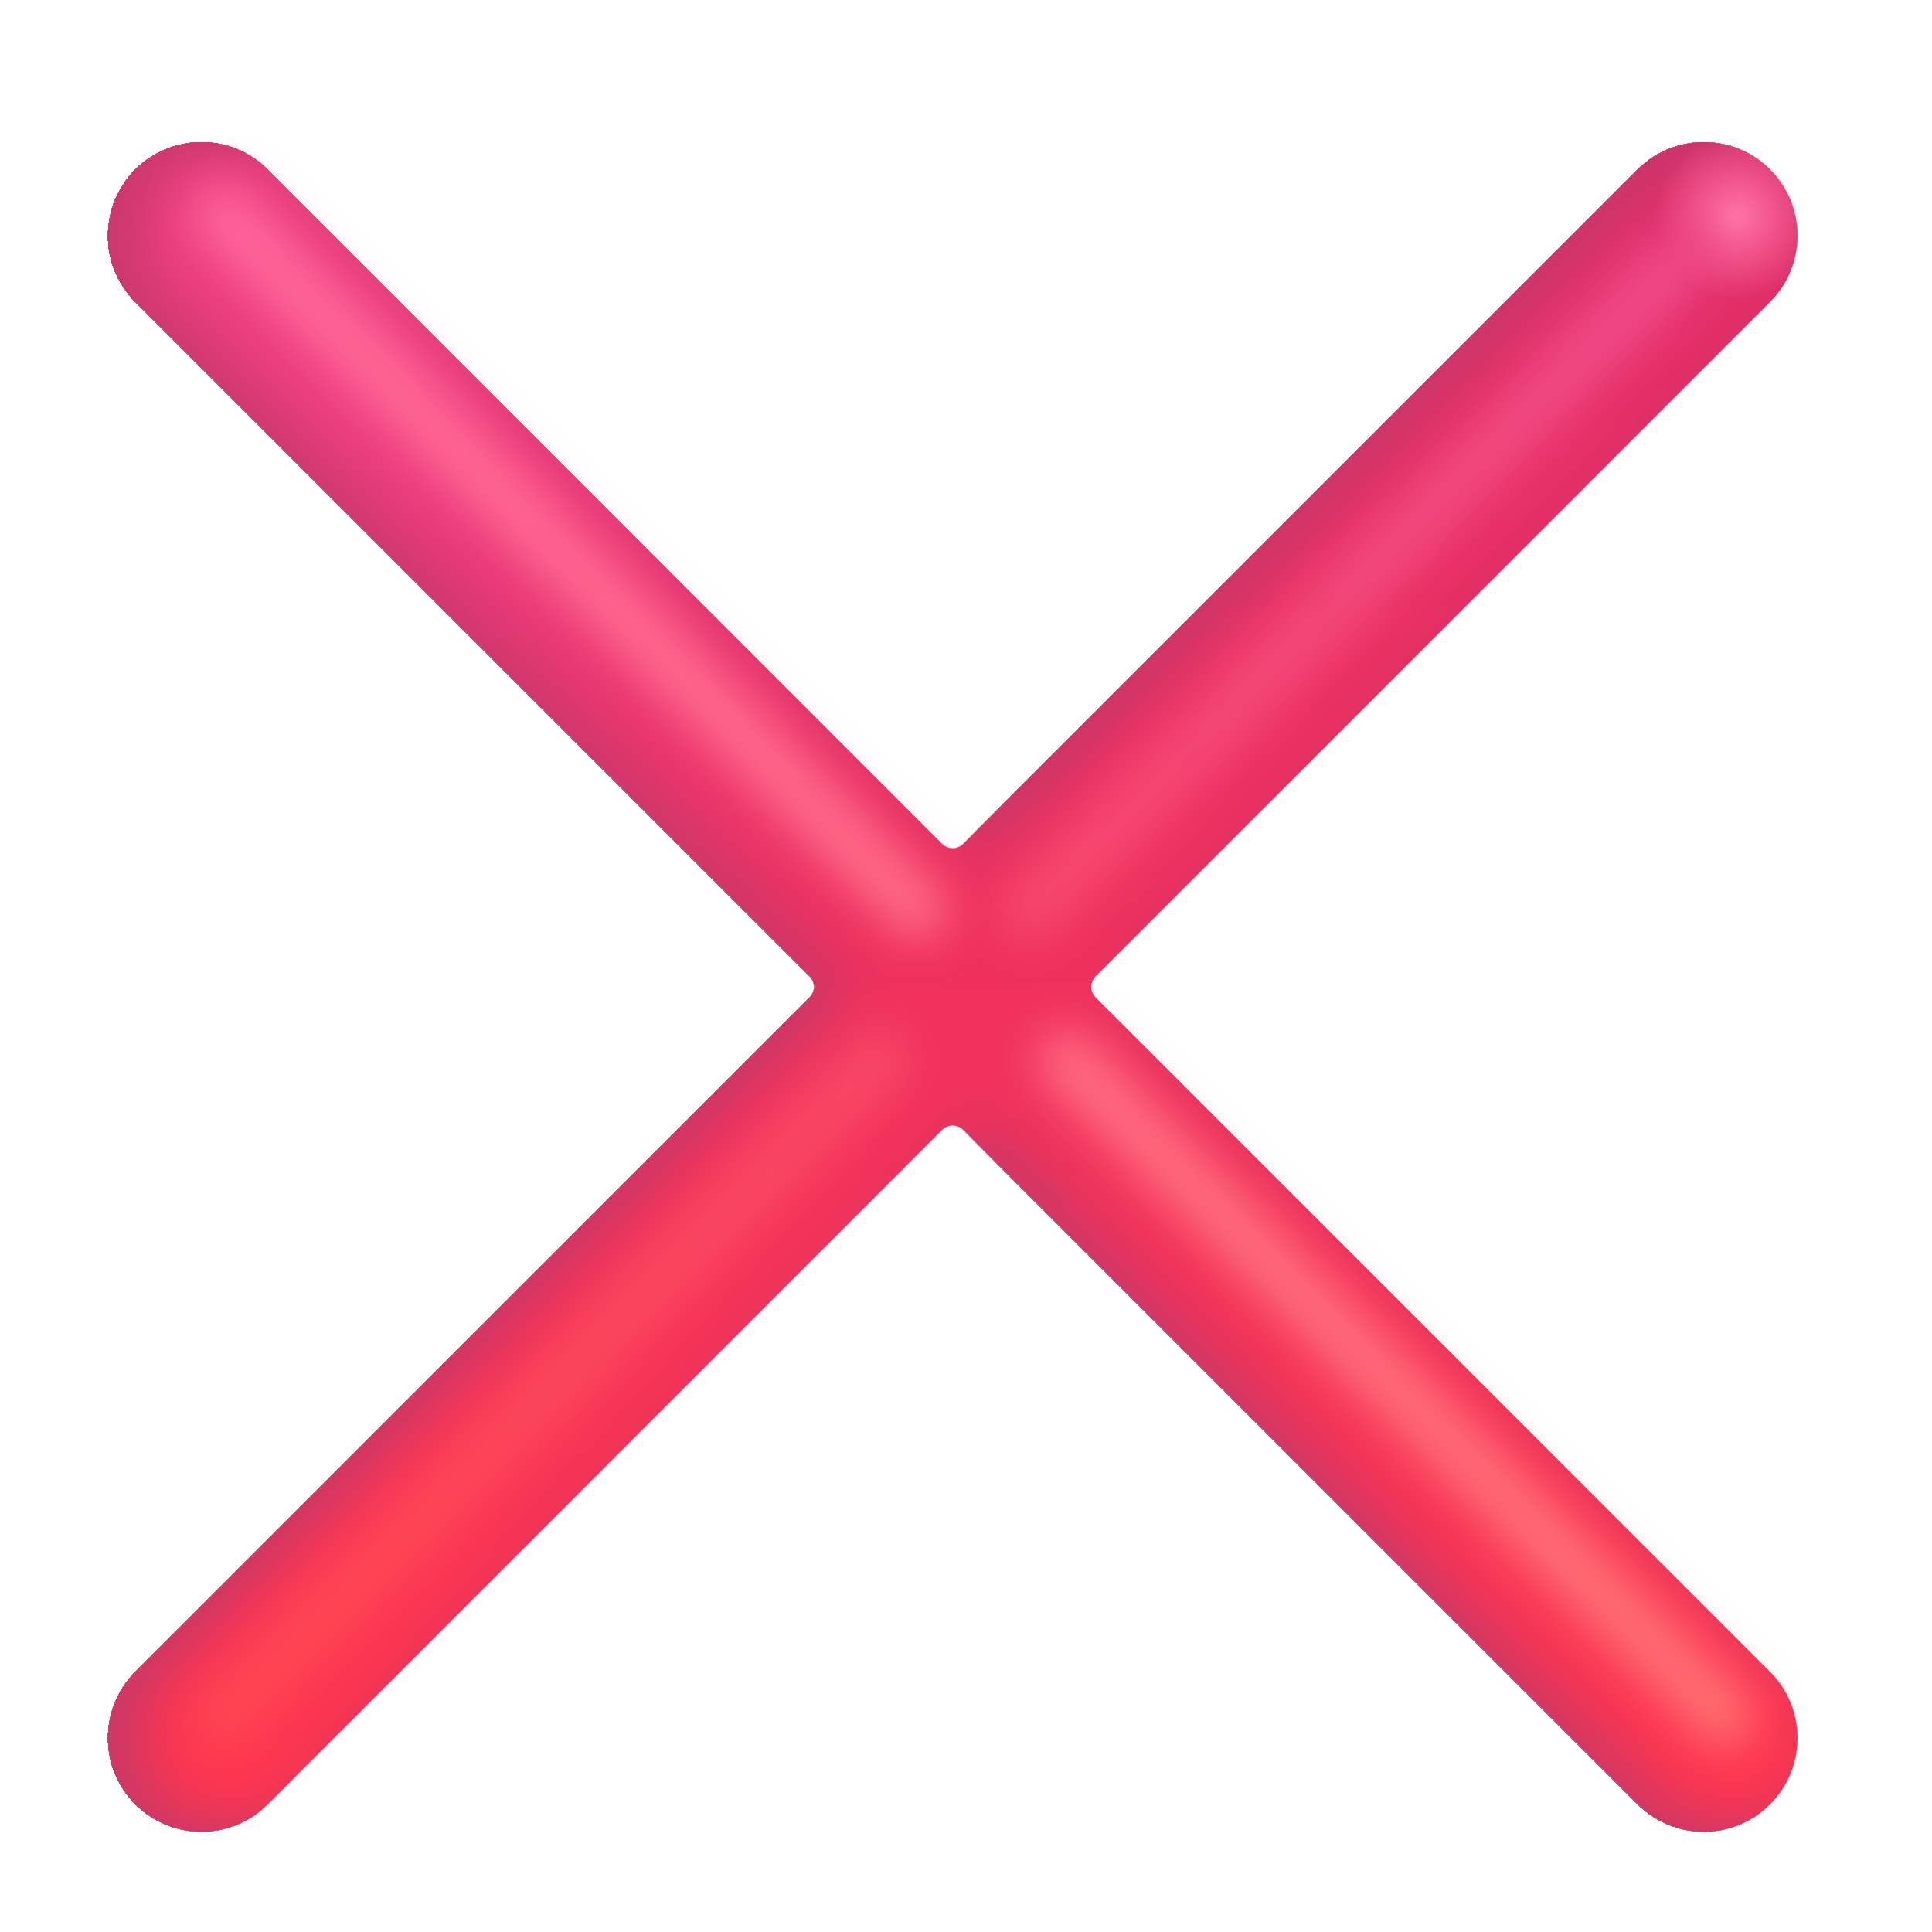
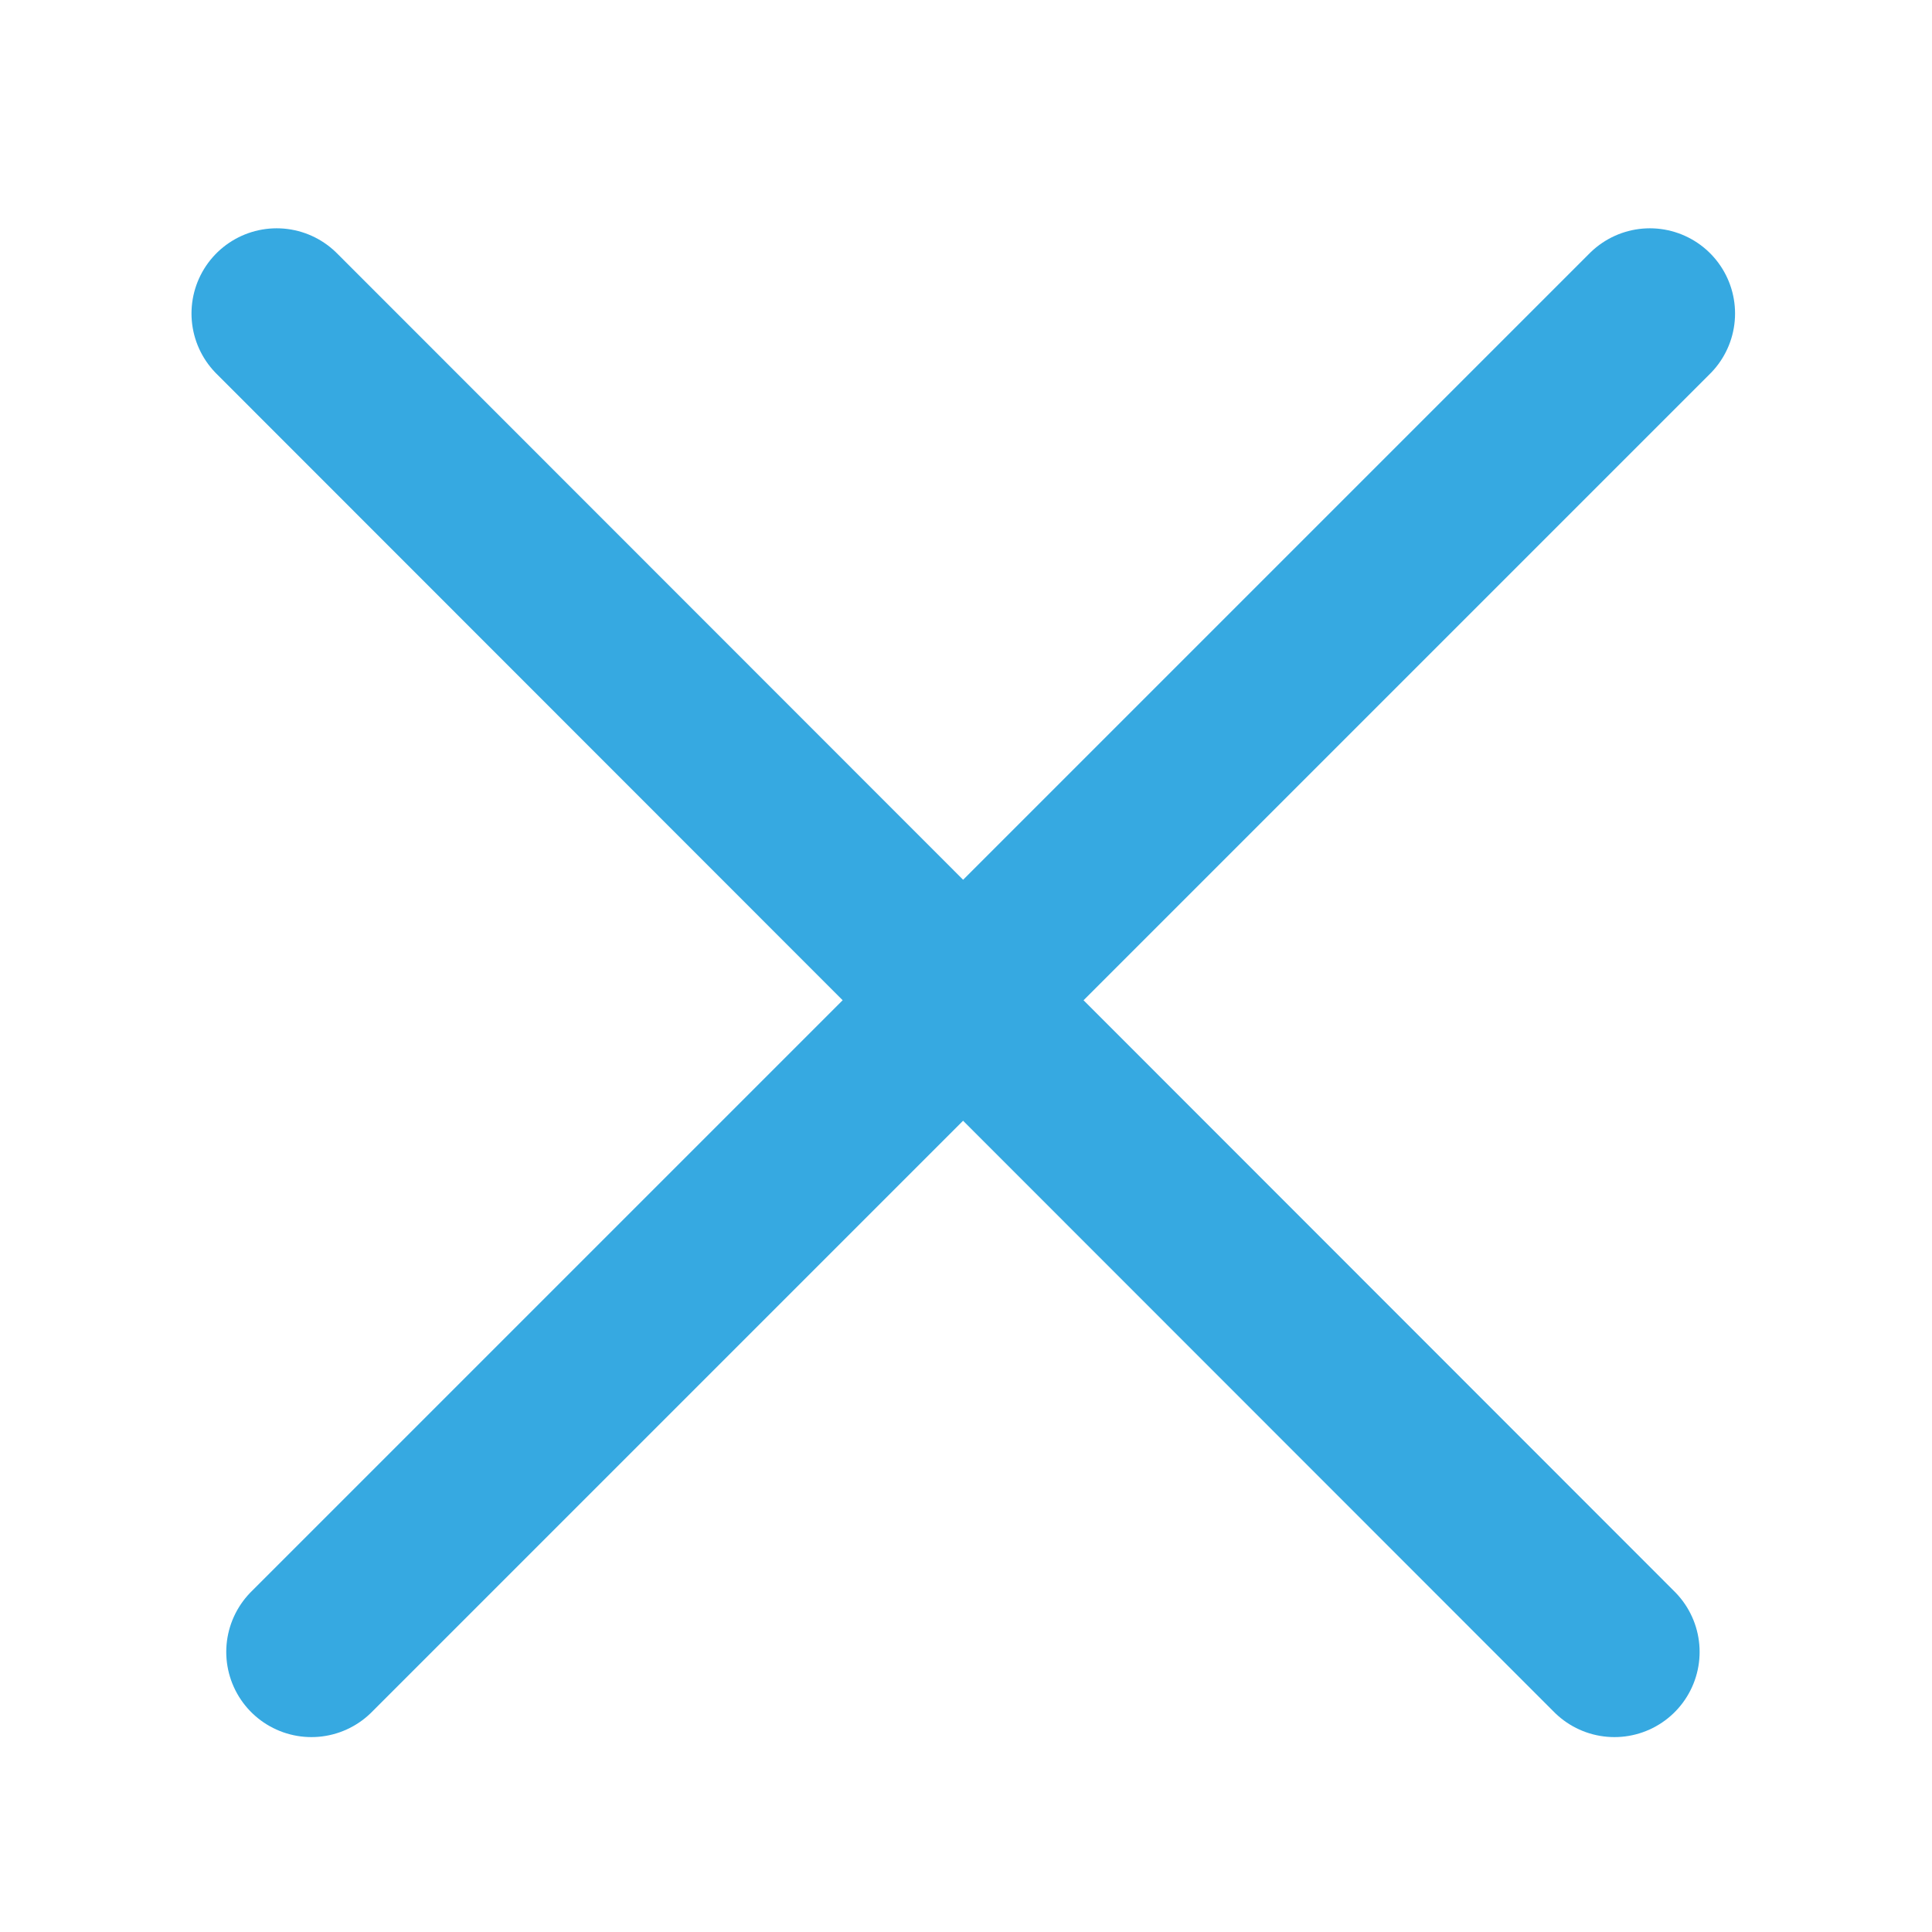
- <svg xmlns="http://www.w3.org/2000/svg" fill="none" viewBox="0 0 32 32">
-   <g filter="url(#a)">
-     <path fill="url(#b)" d="M4.435 2.809c-.605-.605-1.587-.605-2.192 0s-.605 1.587 0 2.192L13.411 16.169c.098.098.098.256 0 .353L2.243 27.692c-.605.605-.605 1.587 0 2.192.605.605 1.587.605 2.192 0L15.603 18.715c.098-.098.256-.098.354 0l11.169 11.169c.605.605 1.587.605 2.192 0 .605-.605.605-1.587 0-2.192L18.149 16.523c-.098-.098-.098-.256 0-.353L29.318 5.001c.605-.605.605-1.587 0-2.192s-1.587-.605-2.192 0L15.957 13.977c-.098.098-.256.098-.354 0L4.435 2.809Z" />
-     <path fill="url(#c)" d="M4.435 2.809c-.605-.605-1.587-.605-2.192 0s-.605 1.587 0 2.192L13.411 16.169c.098.098.098.256 0 .353L2.243 27.692c-.605.605-.605 1.587 0 2.192.605.605 1.587.605 2.192 0L15.603 18.715c.098-.098.256-.098.354 0l11.169 11.169c.605.605 1.587.605 2.192 0 .605-.605.605-1.587 0-2.192L18.149 16.523c-.098-.098-.098-.256 0-.353L29.318 5.001c.605-.605.605-1.587 0-2.192s-1.587-.605-2.192 0L15.957 13.977c-.098.098-.256.098-.354 0L4.435 2.809Z" />
-   </g>
-   <path fill="url(#d)" d="M4.435 2.809c-.605-.605-1.587-.605-2.192 0s-.605 1.587 0 2.192L13.411 16.169c.098.098.098.256 0 .353L2.243 27.692c-.605.605-.605 1.587 0 2.192.605.605 1.587.605 2.192 0L15.603 18.715c.098-.098.256-.098.354 0l11.169 11.169c.605.605 1.587.605 2.192 0 .605-.605.605-1.587 0-2.192L18.149 16.523c-.098-.098-.098-.256 0-.353L29.318 5.001c.605-.605.605-1.587 0-2.192s-1.587-.605-2.192 0L15.957 13.977c-.098.098-.256.098-.354 0L4.435 2.809Z" />
-   <g filter="url(#e)">
-     <path stroke="url(#f)" stroke-linecap="round" d="M3.685 3.558 15.2 15.074m13.367 13.367L17.681 17.555" />
-   </g>
-   <g filter="url(#g)">
-     <path stroke="url(#h)" stroke-linecap="round" d="m27.832 4.289-10.78 10.785M3.685 28.442 14.571 17.555" />
-   </g>
+ <svg xmlns="http://www.w3.org/2000/svg" id="uuid-e333b64d-f7cd-42b7-803f-aef54e0fea84" data-name="Ebene 1" viewBox="0 0 28.35 28.35">
  <defs>
-     <linearGradient id="b" x1="15.78" x2="15.78" y1="2.355" y2="30.338" gradientUnits="userSpaceOnUse">
-       <stop stop-color="#E02C6B" />
-       <stop offset="1" stop-color="#FF354E" />
-     </linearGradient>
-     <linearGradient id="c" x1="6.29" x2="14.721" y1="6.699" y2="15.172" gradientUnits="userSpaceOnUse">
-       <stop stop-color="#EE3D81" />
-       <stop offset="1" stop-color="#EE3D81" stop-opacity="0" />
-     </linearGradient>
-     <linearGradient id="f" x1="3.314" x2="28.986" y1="3.885" y2="29.499" gradientUnits="userSpaceOnUse">
-       <stop stop-color="#FF679B" />
-       <stop offset="1" stop-color="#FF7171" />
-     </linearGradient>
-     <linearGradient id="h" x1="28.939" x2="6.319" y1="3.885" y2="26.505" gradientUnits="userSpaceOnUse">
-       <stop stop-color="#EF4B8B" />
-       <stop offset="1" stop-color="#FE4753" />
-     </linearGradient>
-     <filter id="a" width="28.483" height="27.983" x="1.789" y="2.355" color-interpolation-filters="sRGB" filterUnits="userSpaceOnUse">
-       <feFlood flood-opacity="0" result="BackgroundImageFix" />
-       <feBlend in="SourceGraphic" in2="BackgroundImageFix" result="shape" />
-       <feColorMatrix in="SourceAlpha" result="hardAlpha" values="0 0 0 0 0 0 0 0 0 0 0 0 0 0 0 0 0 0 127 0" />
-       <feOffset dx=".5" />
-       <feGaussianBlur stdDeviation=".5" />
-       <feComposite in2="hardAlpha" k2="-1" k3="1" operator="arithmetic" />
-       <feColorMatrix values="0 0 0 0 0.776 0 0 0 0 0.22 0 0 0 0 0.412 0 0 0 1 0" />
-       <feBlend in2="shape" result="effect1_innerShadow_18590_2030" />
-     </filter>
-     <filter id="e" width="27.383" height="27.383" x="2.435" y="2.308" color-interpolation-filters="sRGB" filterUnits="userSpaceOnUse">
-       <feFlood flood-opacity="0" result="BackgroundImageFix" />
-       <feBlend in="SourceGraphic" in2="BackgroundImageFix" result="shape" />
-       <feGaussianBlur result="effect1_foregroundBlur_18590_2030" stdDeviation=".375" />
-     </filter>
-     <filter id="g" width="26.647" height="26.652" x="2.435" y="3.039" color-interpolation-filters="sRGB" filterUnits="userSpaceOnUse">
-       <feFlood flood-opacity="0" result="BackgroundImageFix" />
-       <feBlend in="SourceGraphic" in2="BackgroundImageFix" result="shape" />
-       <feGaussianBlur result="effect1_foregroundBlur_18590_2030" stdDeviation=".375" />
-     </filter>
-     <radialGradient id="d" cx="0" cy="0" r="1" gradientTransform="rotate(134.145 13.61683 7.879767) scale(1.36671)" gradientUnits="userSpaceOnUse">
-       <stop stop-color="#FF75A7" />
-       <stop offset="1" stop-color="#FF75A7" stop-opacity="0" />
-     </radialGradient>
+     <style>
+       .uuid-7b0e0371-4b19-4f5e-a6df-c7755cd9d9d7 {
+         fill: none;
+         stroke: #36a9e1;
+         stroke-linecap: round;
+         stroke-linejoin: round;
+         stroke-width: 2.5px;
+       }
+     </style>
  </defs>
+   <line class="uuid-7b0e0371-4b19-4f5e-a6df-c7755cd9d9d7" x1="4.57" y1="24.24" x2="24.21" y2="4.6" />
+   <line class="uuid-7b0e0371-4b19-4f5e-a6df-c7755cd9d9d7" x1="23.69" y1="24.24" x2="4.06" y2="4.6" />
</svg>
